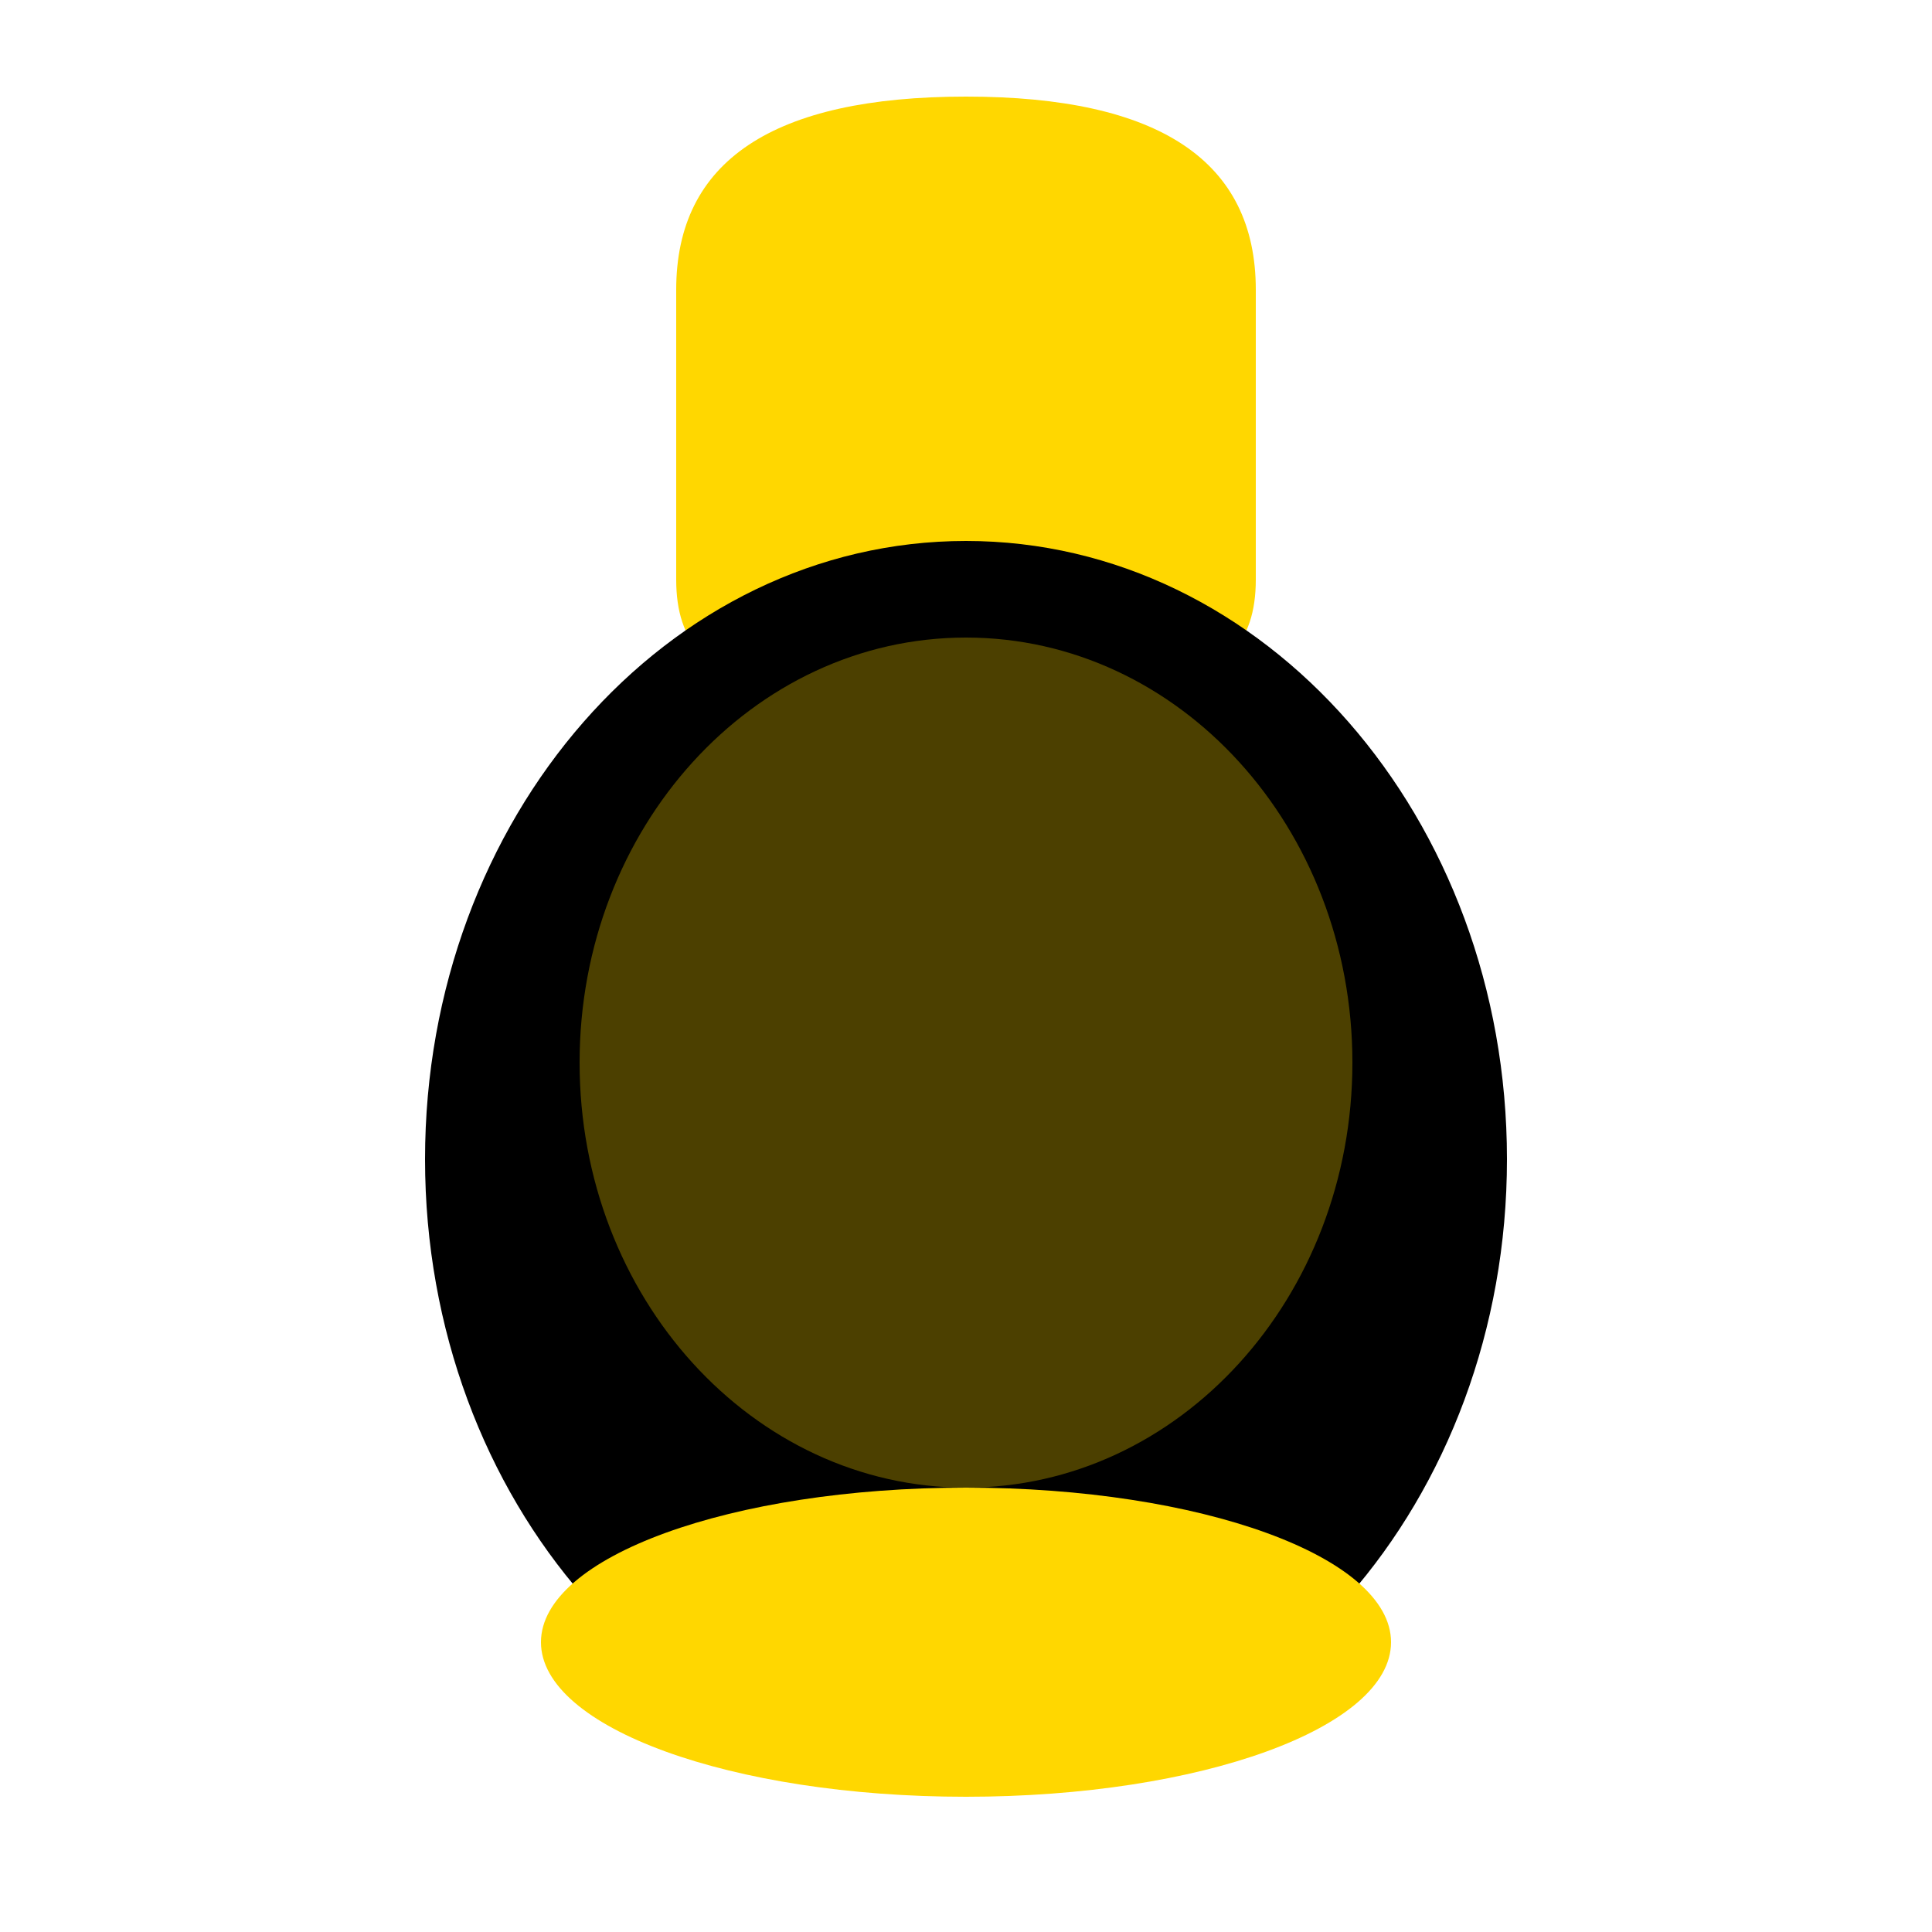
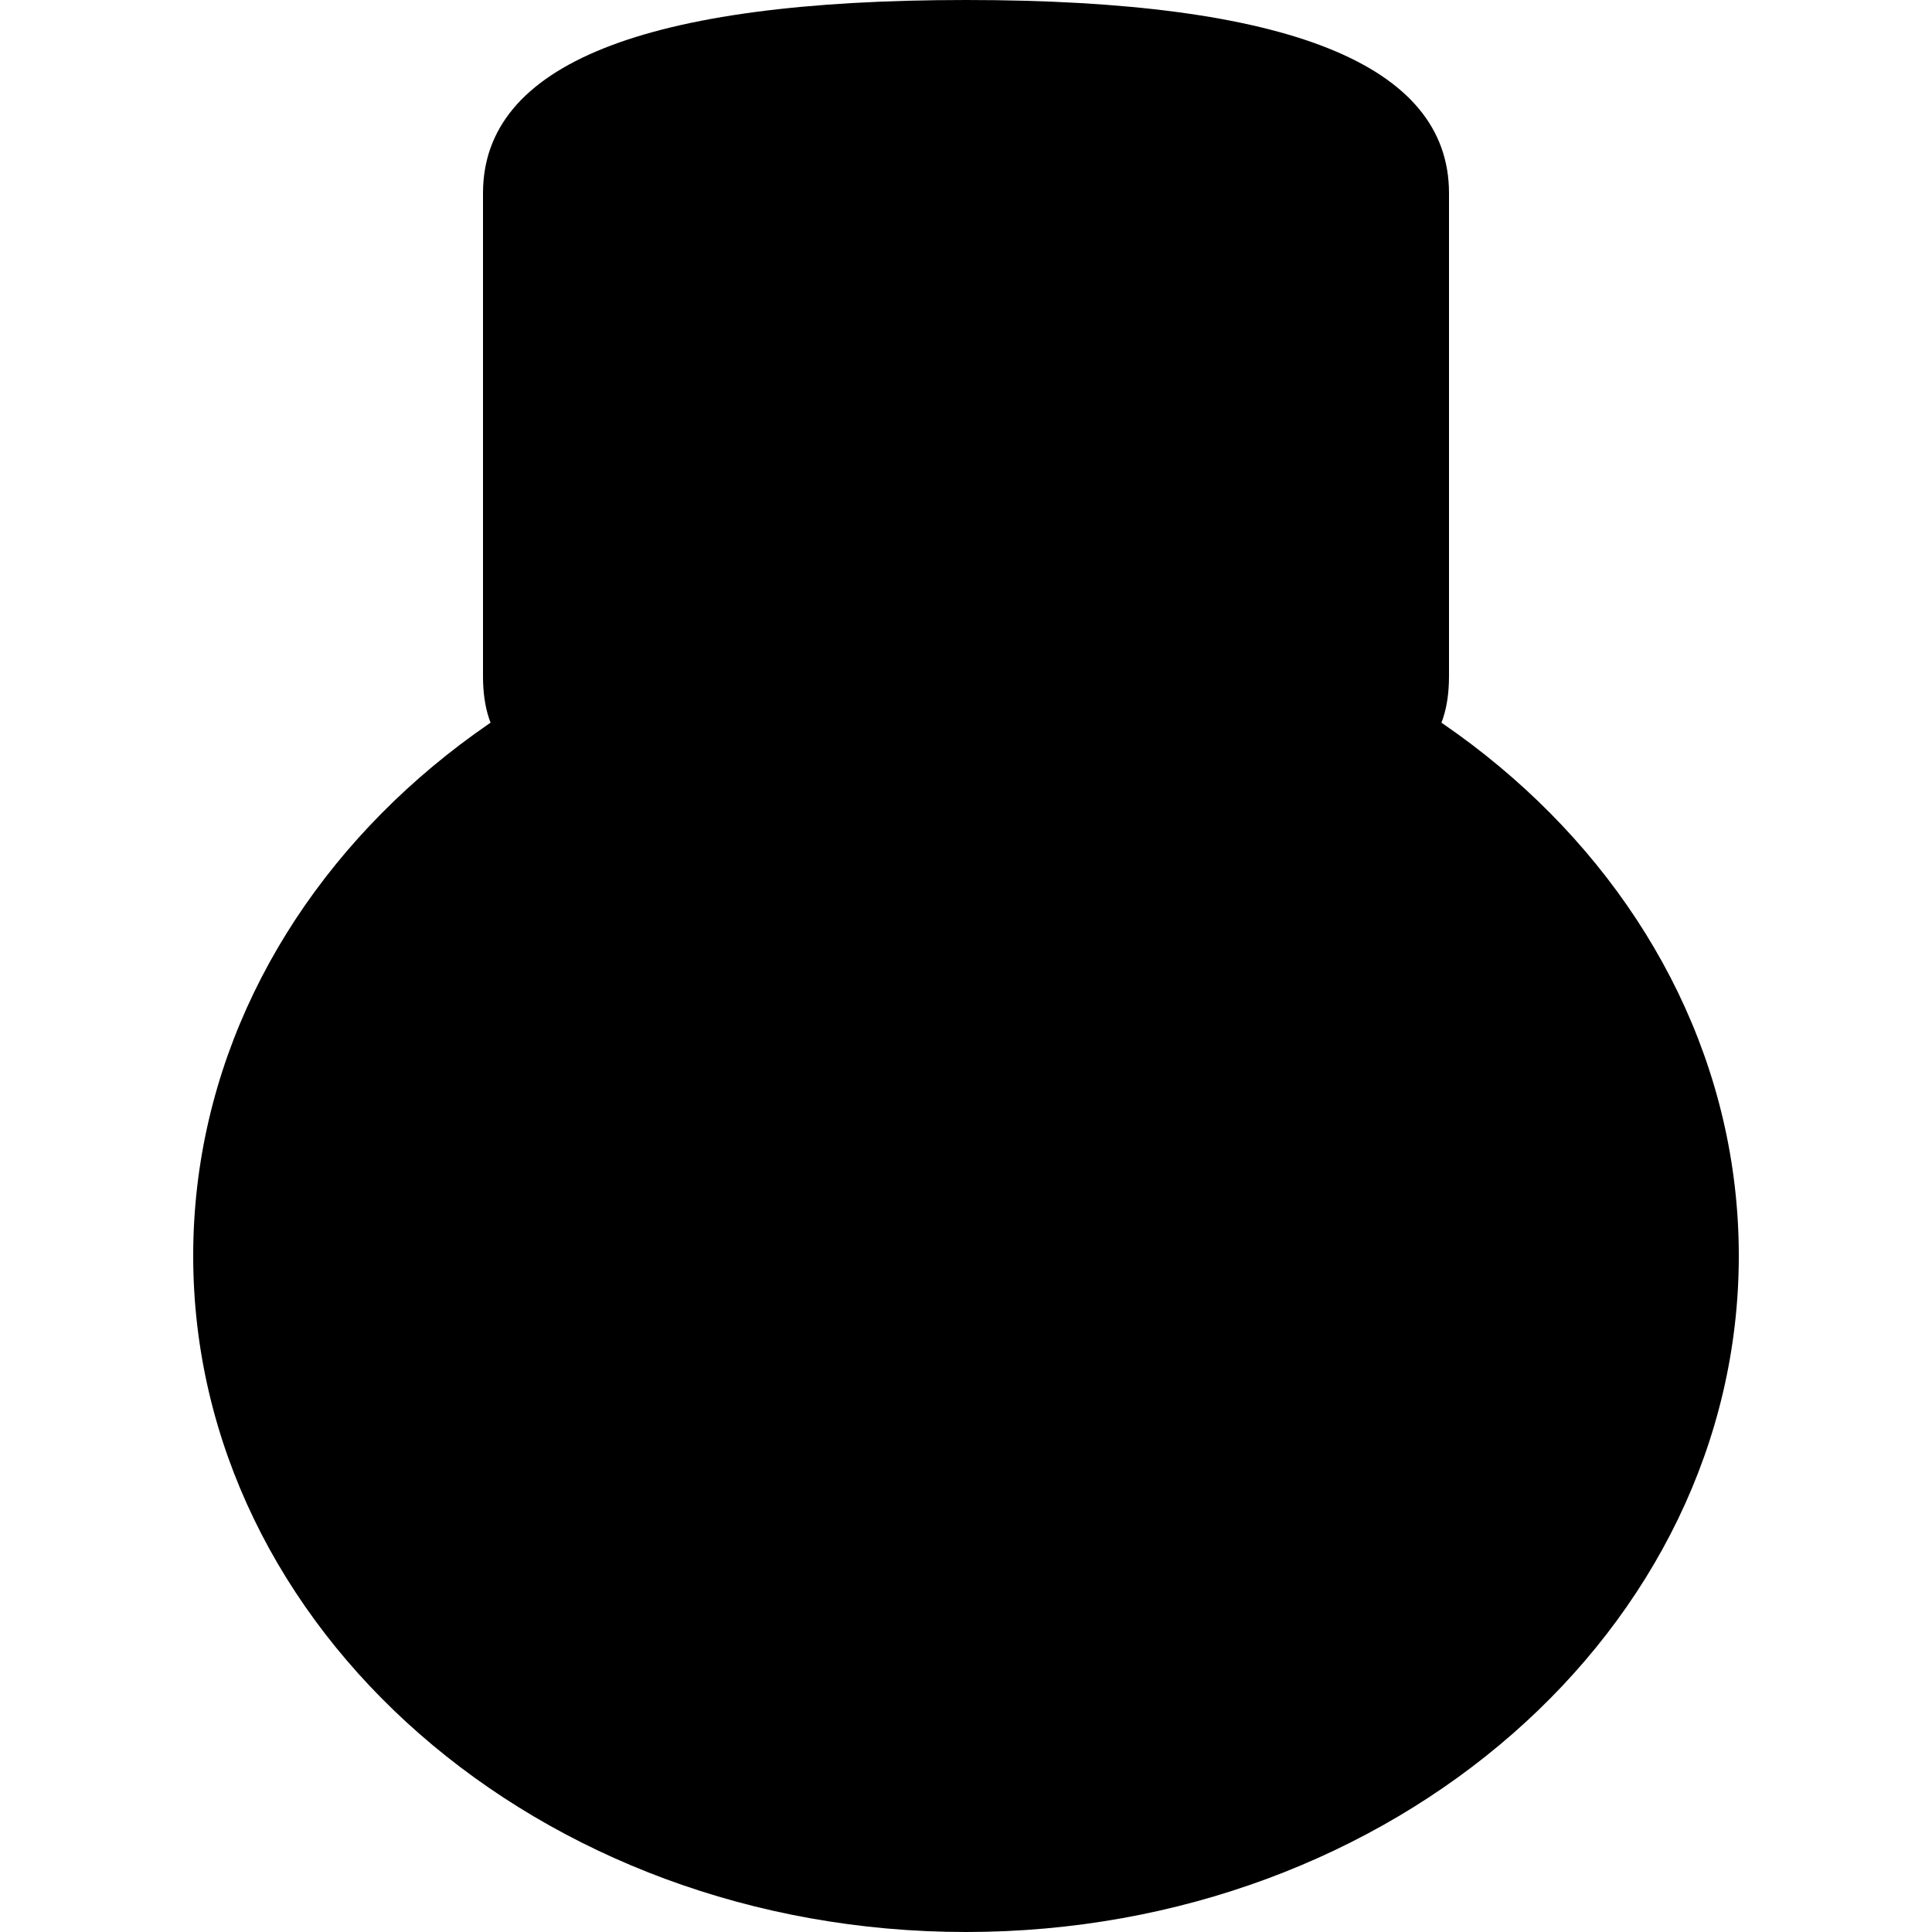
<svg xmlns="http://www.w3.org/2000/svg" viewBox="0 0 100 100">
  <defs>
    <style>
      .kettlebell { fill: #000000; }
-       .accent { fill: #FFD700; }
    </style>
  </defs>
-   <path class="accent" d="M 35,15 Q 35,5 50,5 Q 65,5 65,15 L 65,30 Q 65,35 60,35 L 40,35 Q 35,35 35,30 Z" />
-   <ellipse class="kettlebell" cx="50" cy="60" rx="28" ry="32" />
-   <ellipse class="accent" cx="50" cy="85" rx="22" ry="8" />
-   <ellipse class="accent" cx="50" cy="55" rx="20" ry="22" opacity="0.3" />
+   <path class="kettlebell" d="M 25,10 Q 25,0 50,0 Q 75,0 75,10 L 75,35 Q 75,40 70,40 L 30,40 Q 25,40 25,35 Z" />
+   <ellipse class="kettlebell" cx="50" cy="65" rx="40" ry="35" />
</svg>
